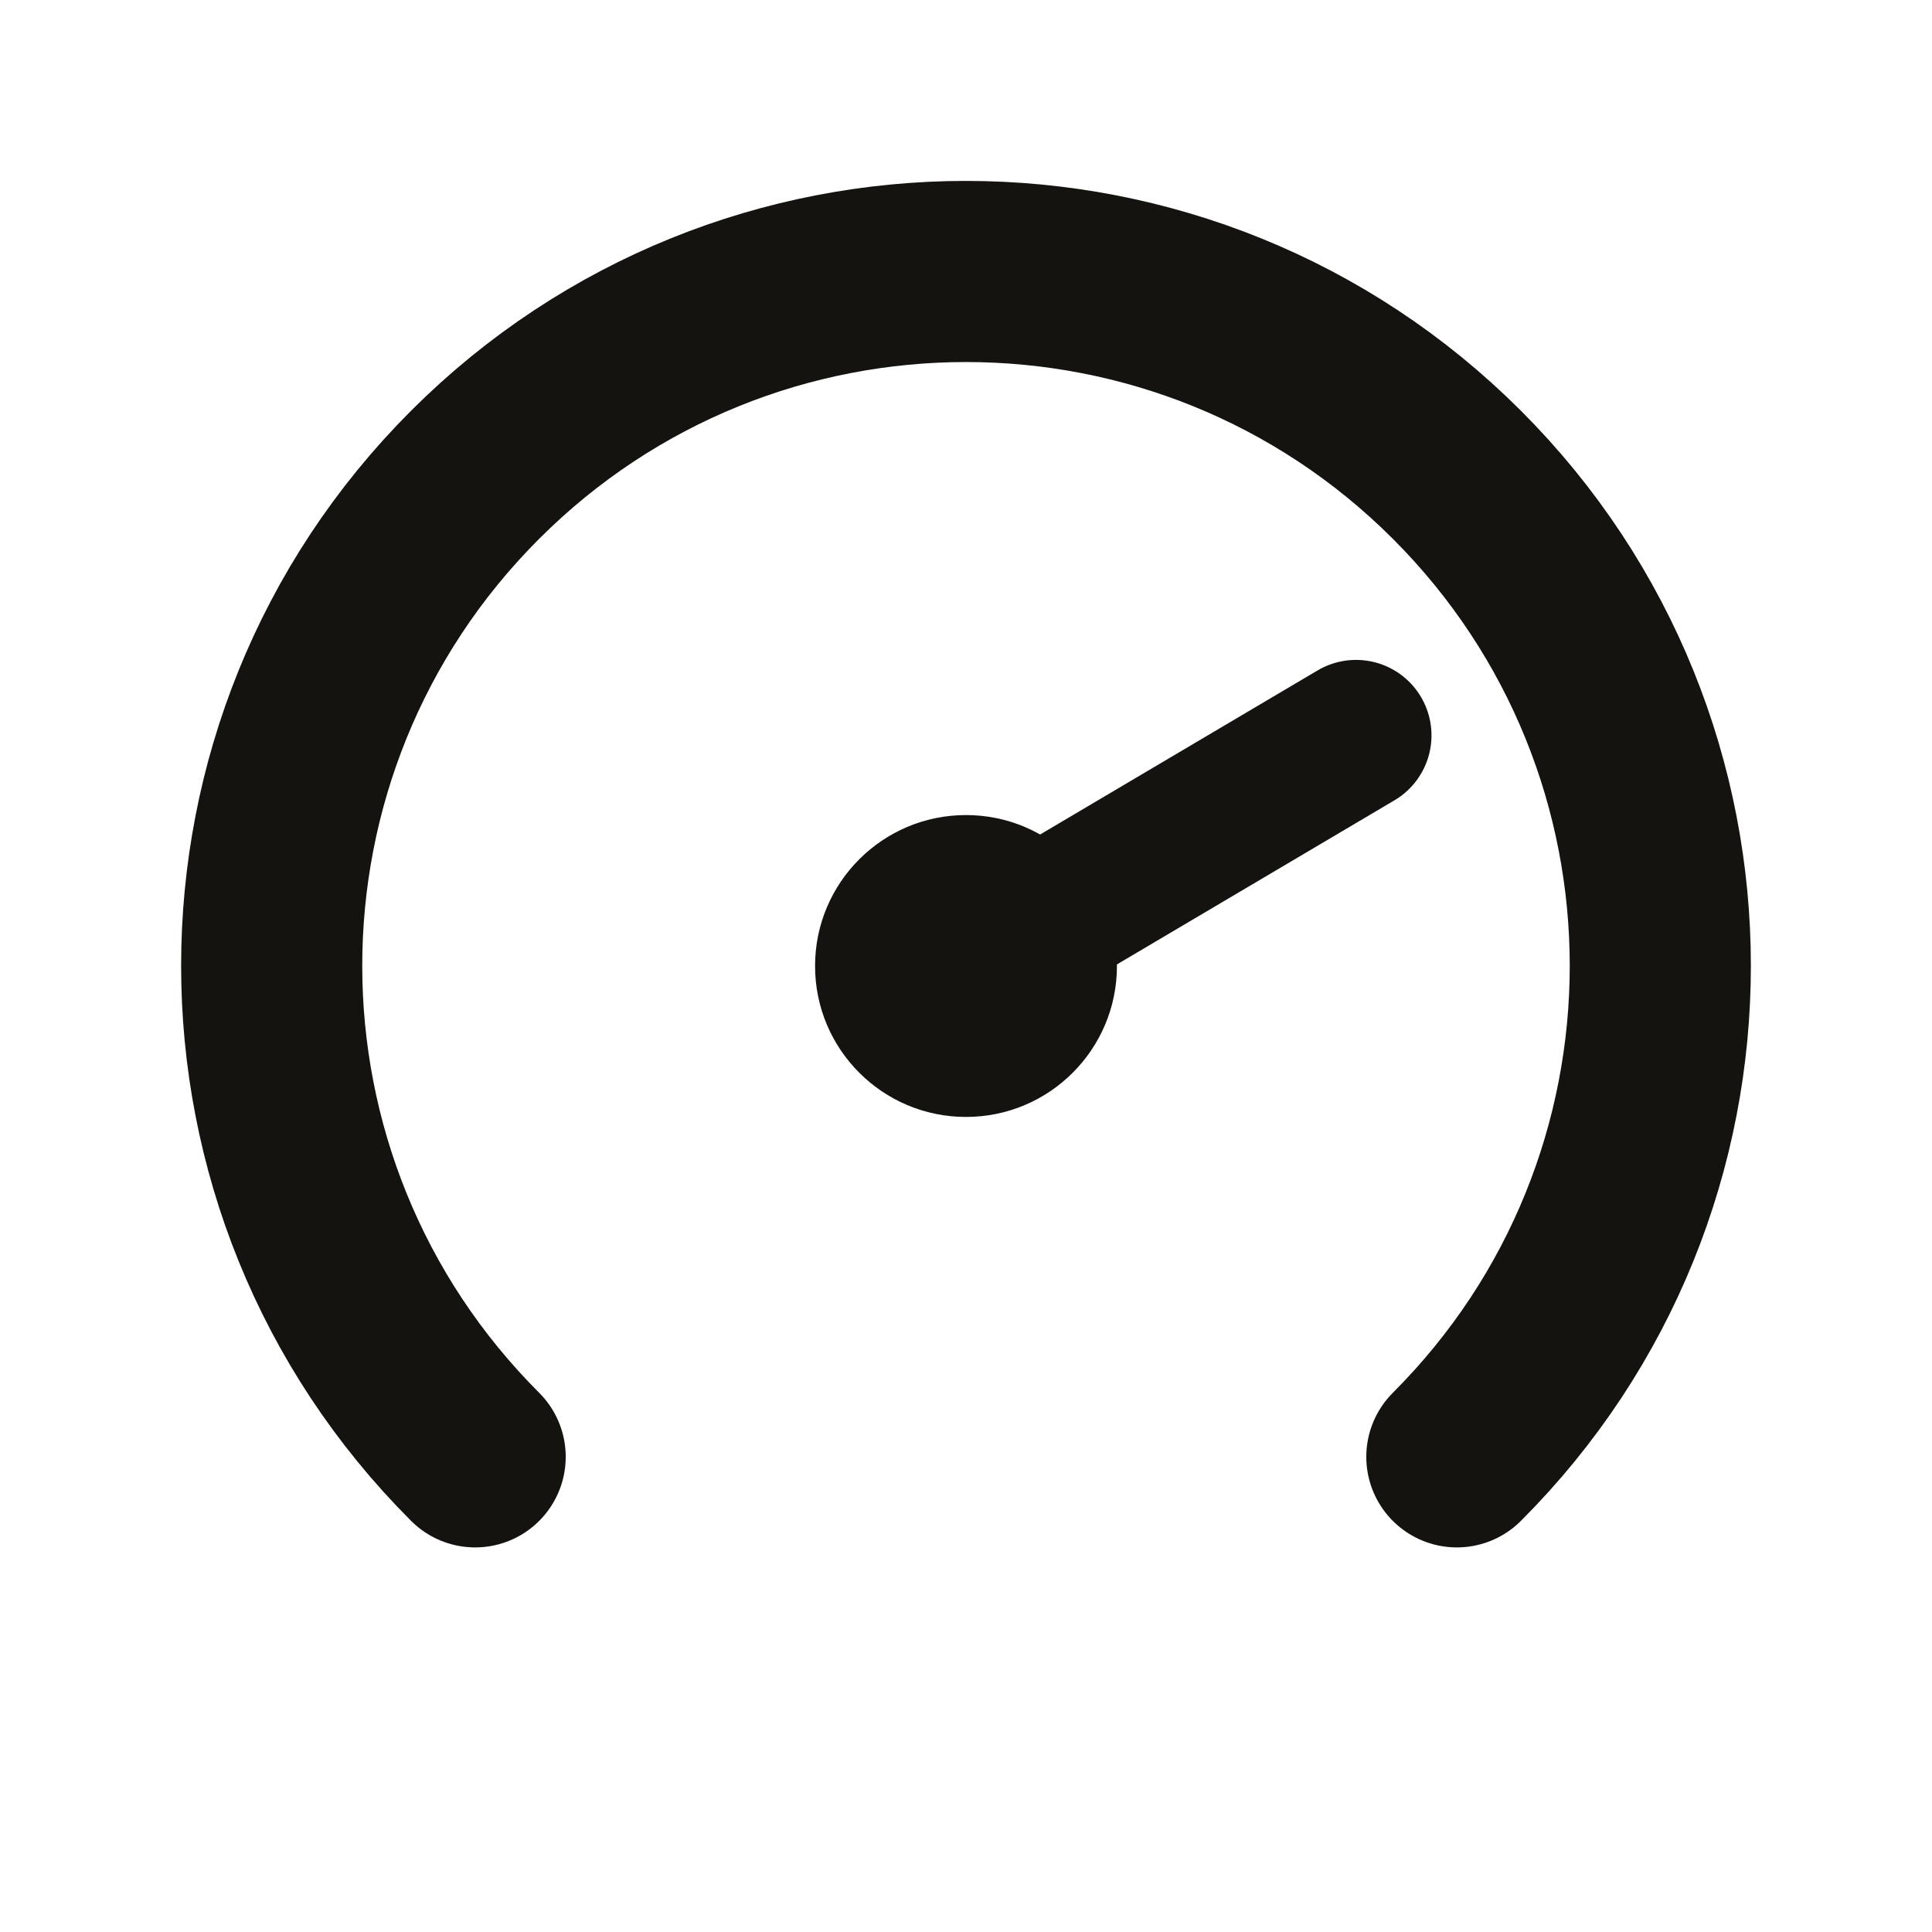
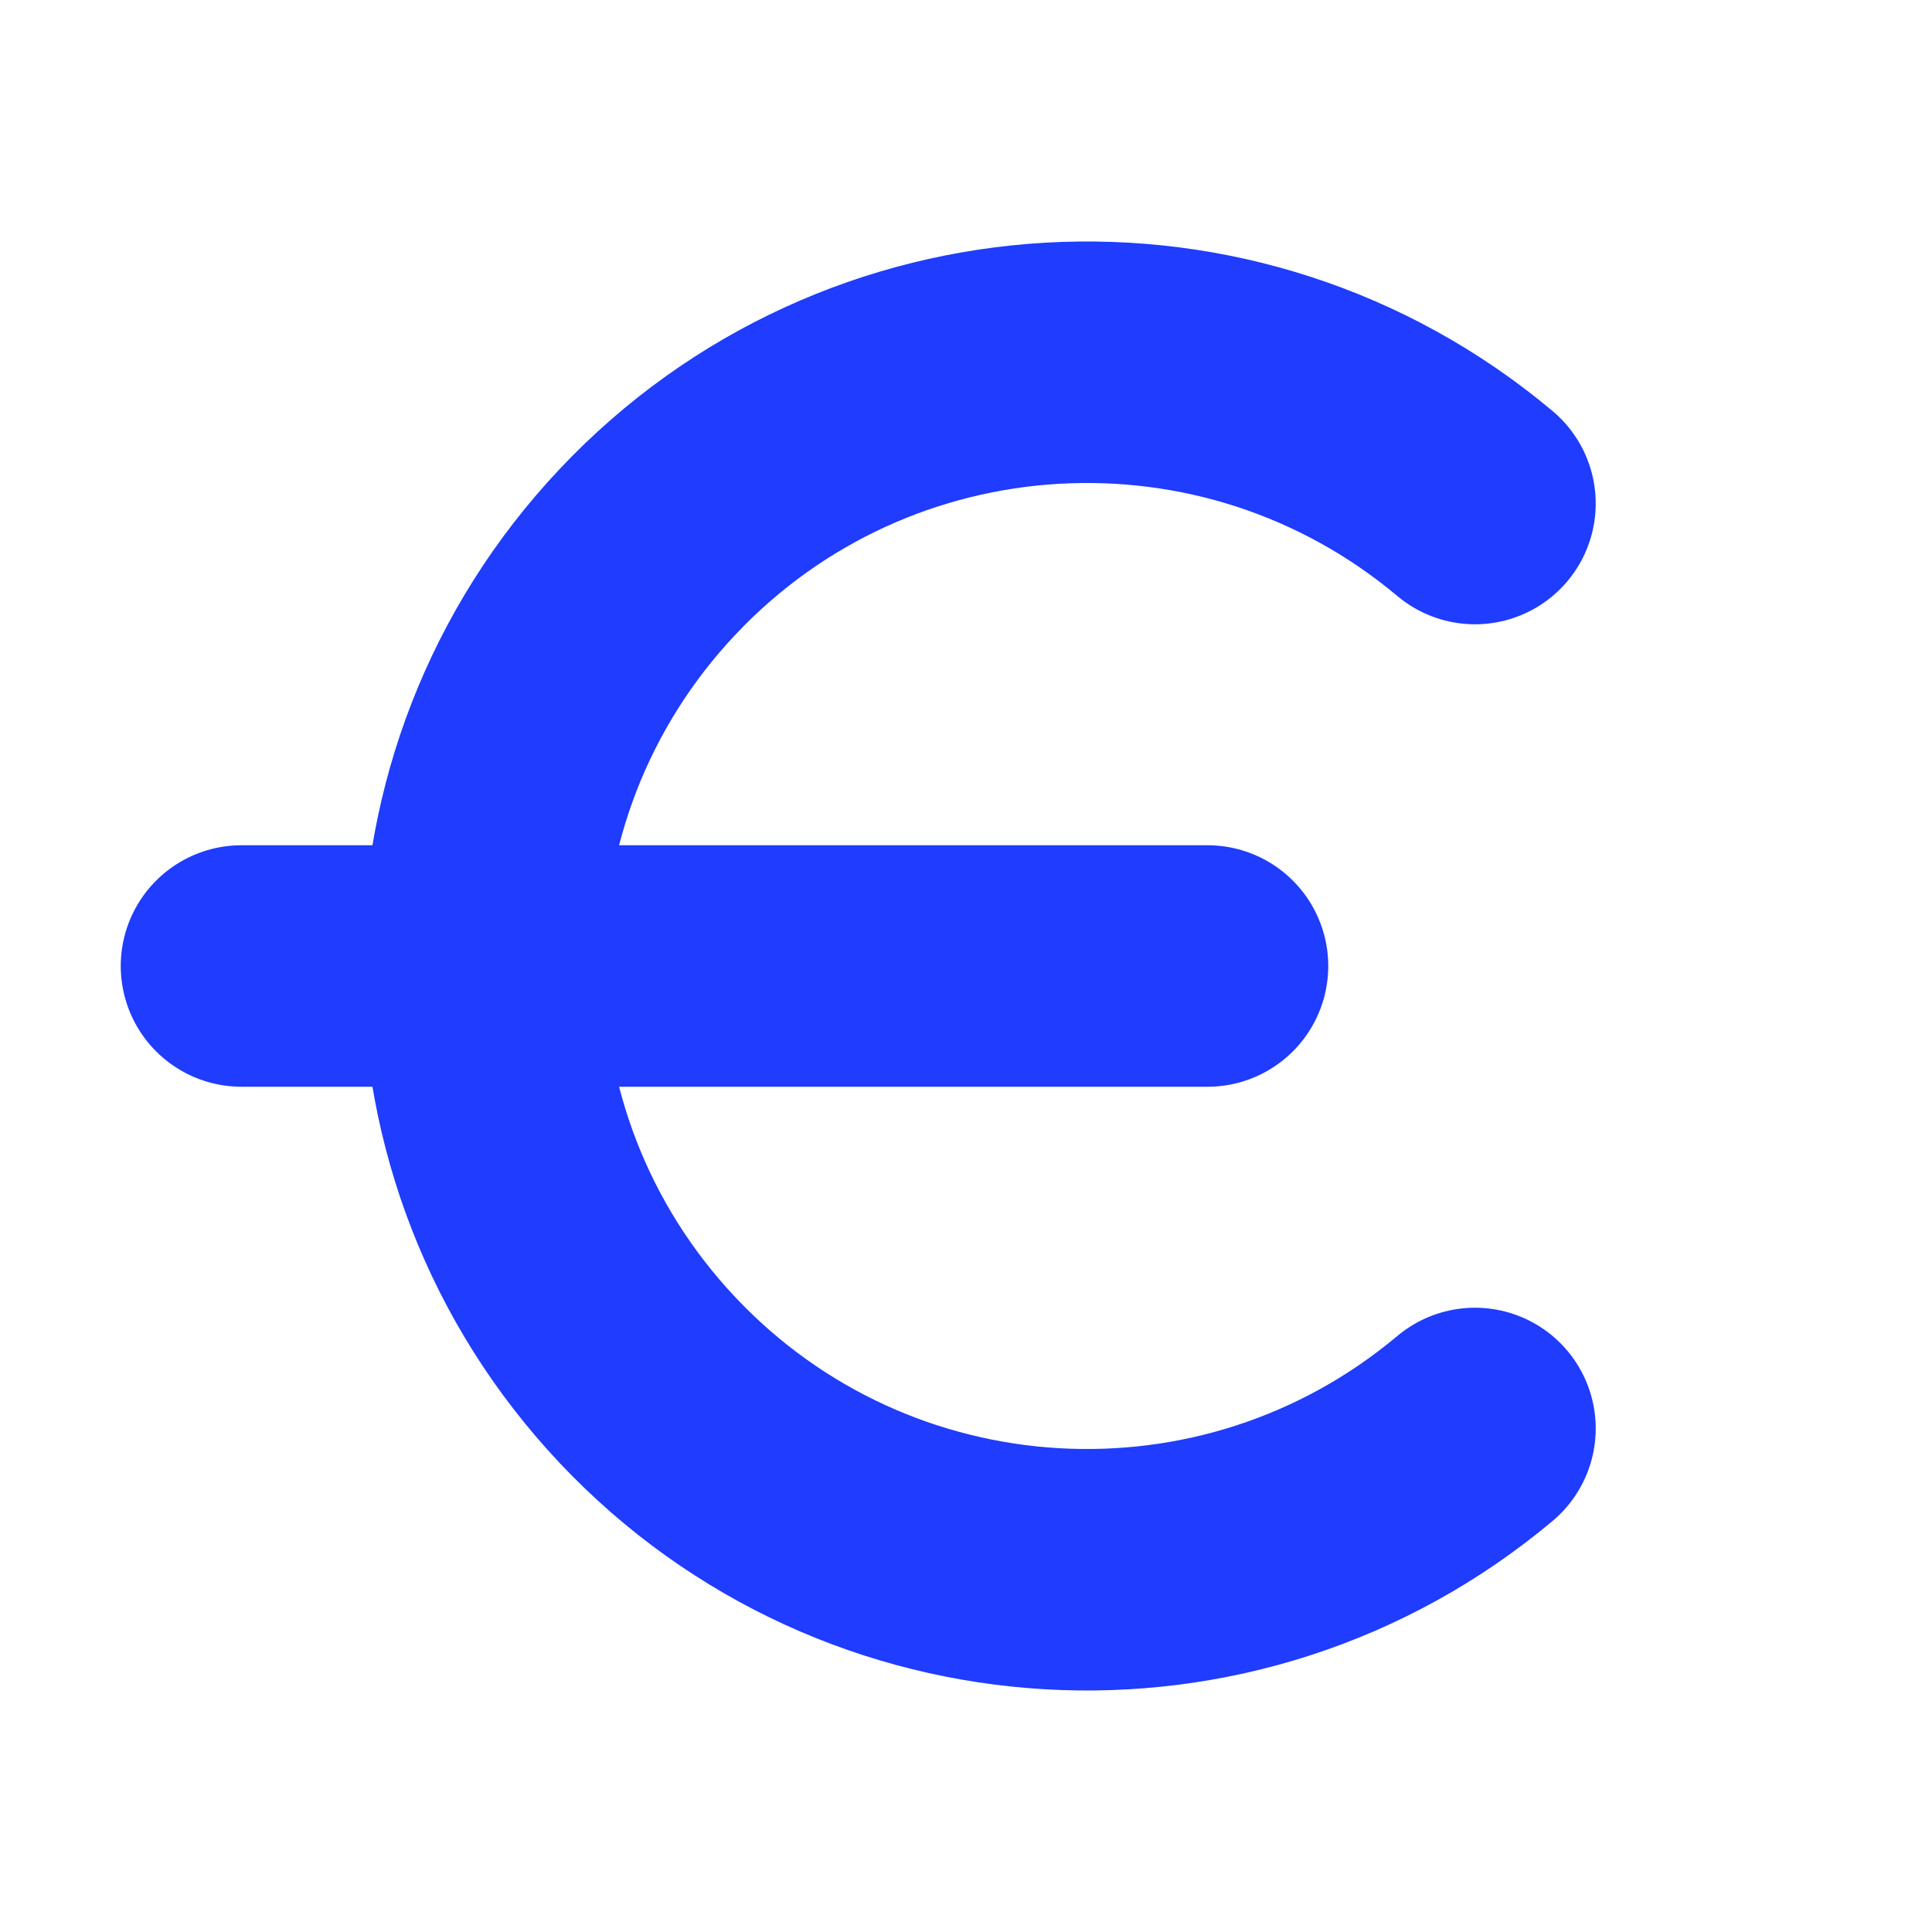
<svg xmlns="http://www.w3.org/2000/svg" viewBox="0 0 32 32" fill="none">
-   <path d="M 7.87 24.13 A 11.5 11.5 0 1 1 24.13 24.13" stroke="#141310" stroke-width="3" stroke-linecap="round" />
-   <line x1="16" y1="16" x2="22.46" y2="12.18" stroke="#141310" stroke-width="2.5" stroke-linecap="round" />
-   <circle cx="16" cy="16" r="2.5" fill="#141310" />
+   <path d="M 24.43 8.34 A 10 10 0 1 0 24.43 23.66" stroke="#1F3CFF" stroke-width="4" stroke-linecap="round" />
+   <line x1="4" y1="16" x2="20" y2="16" stroke="#1F3CFF" stroke-width="4" stroke-linecap="round" />
</svg>
